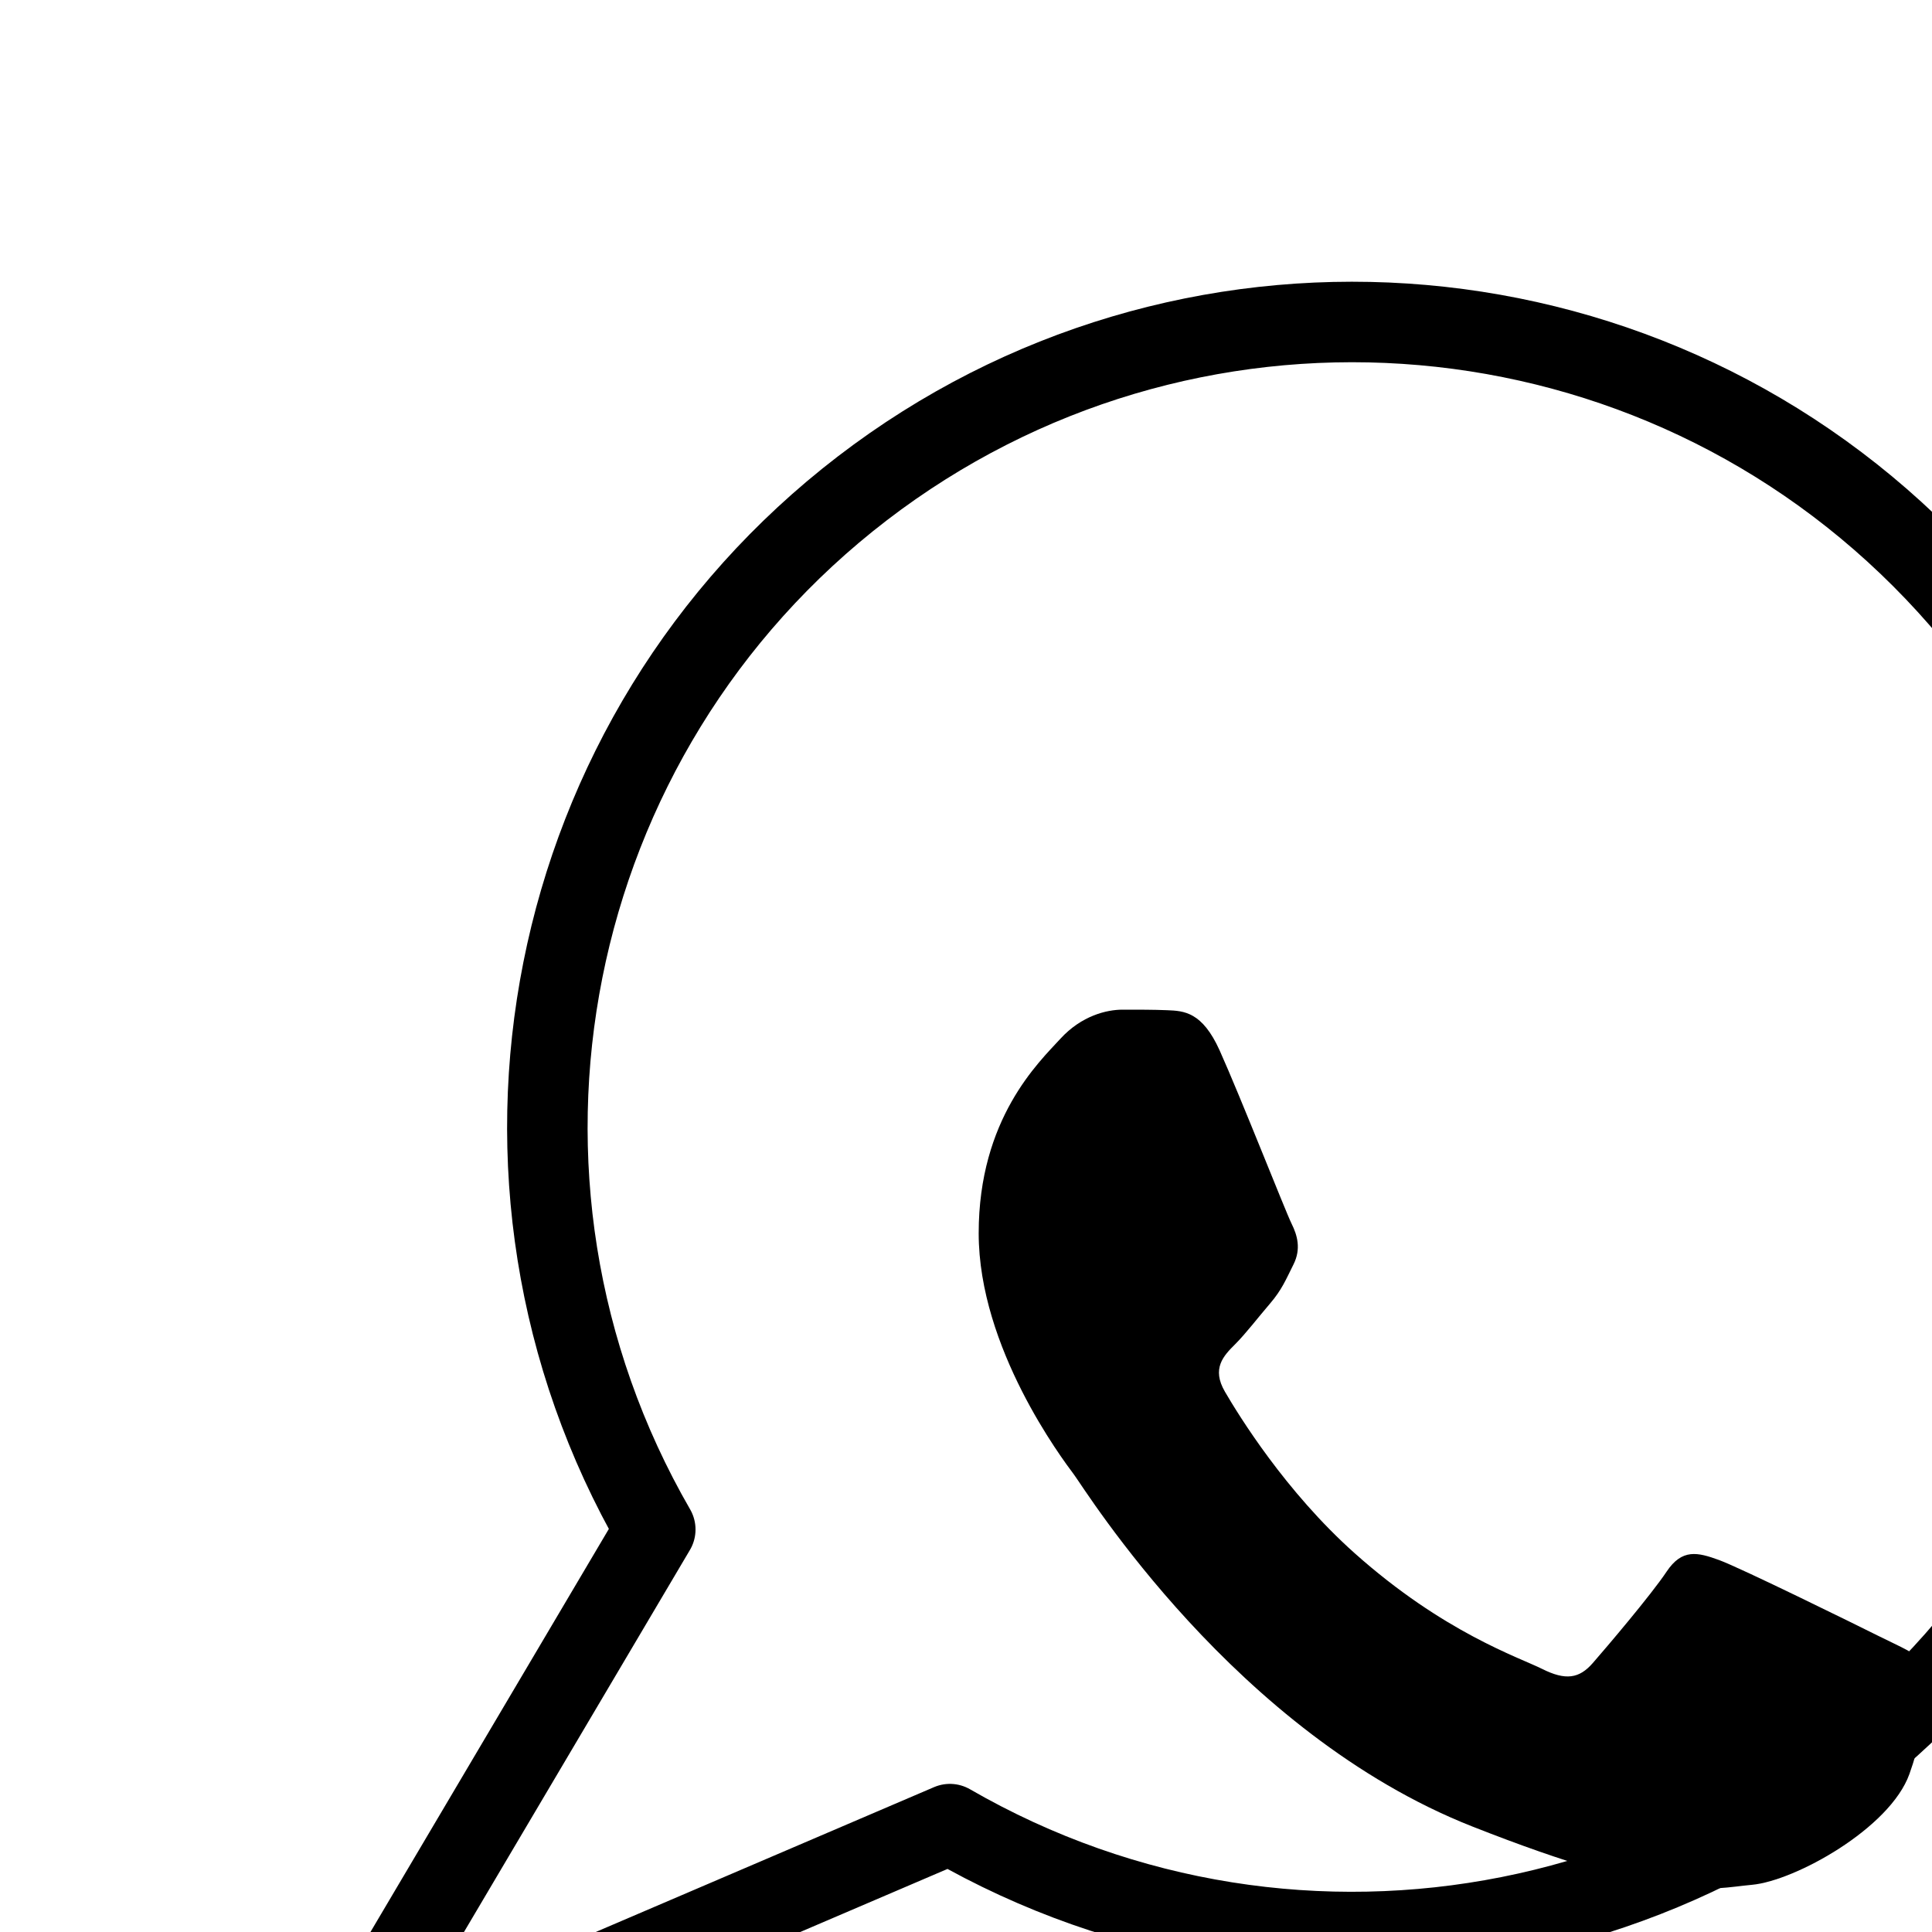
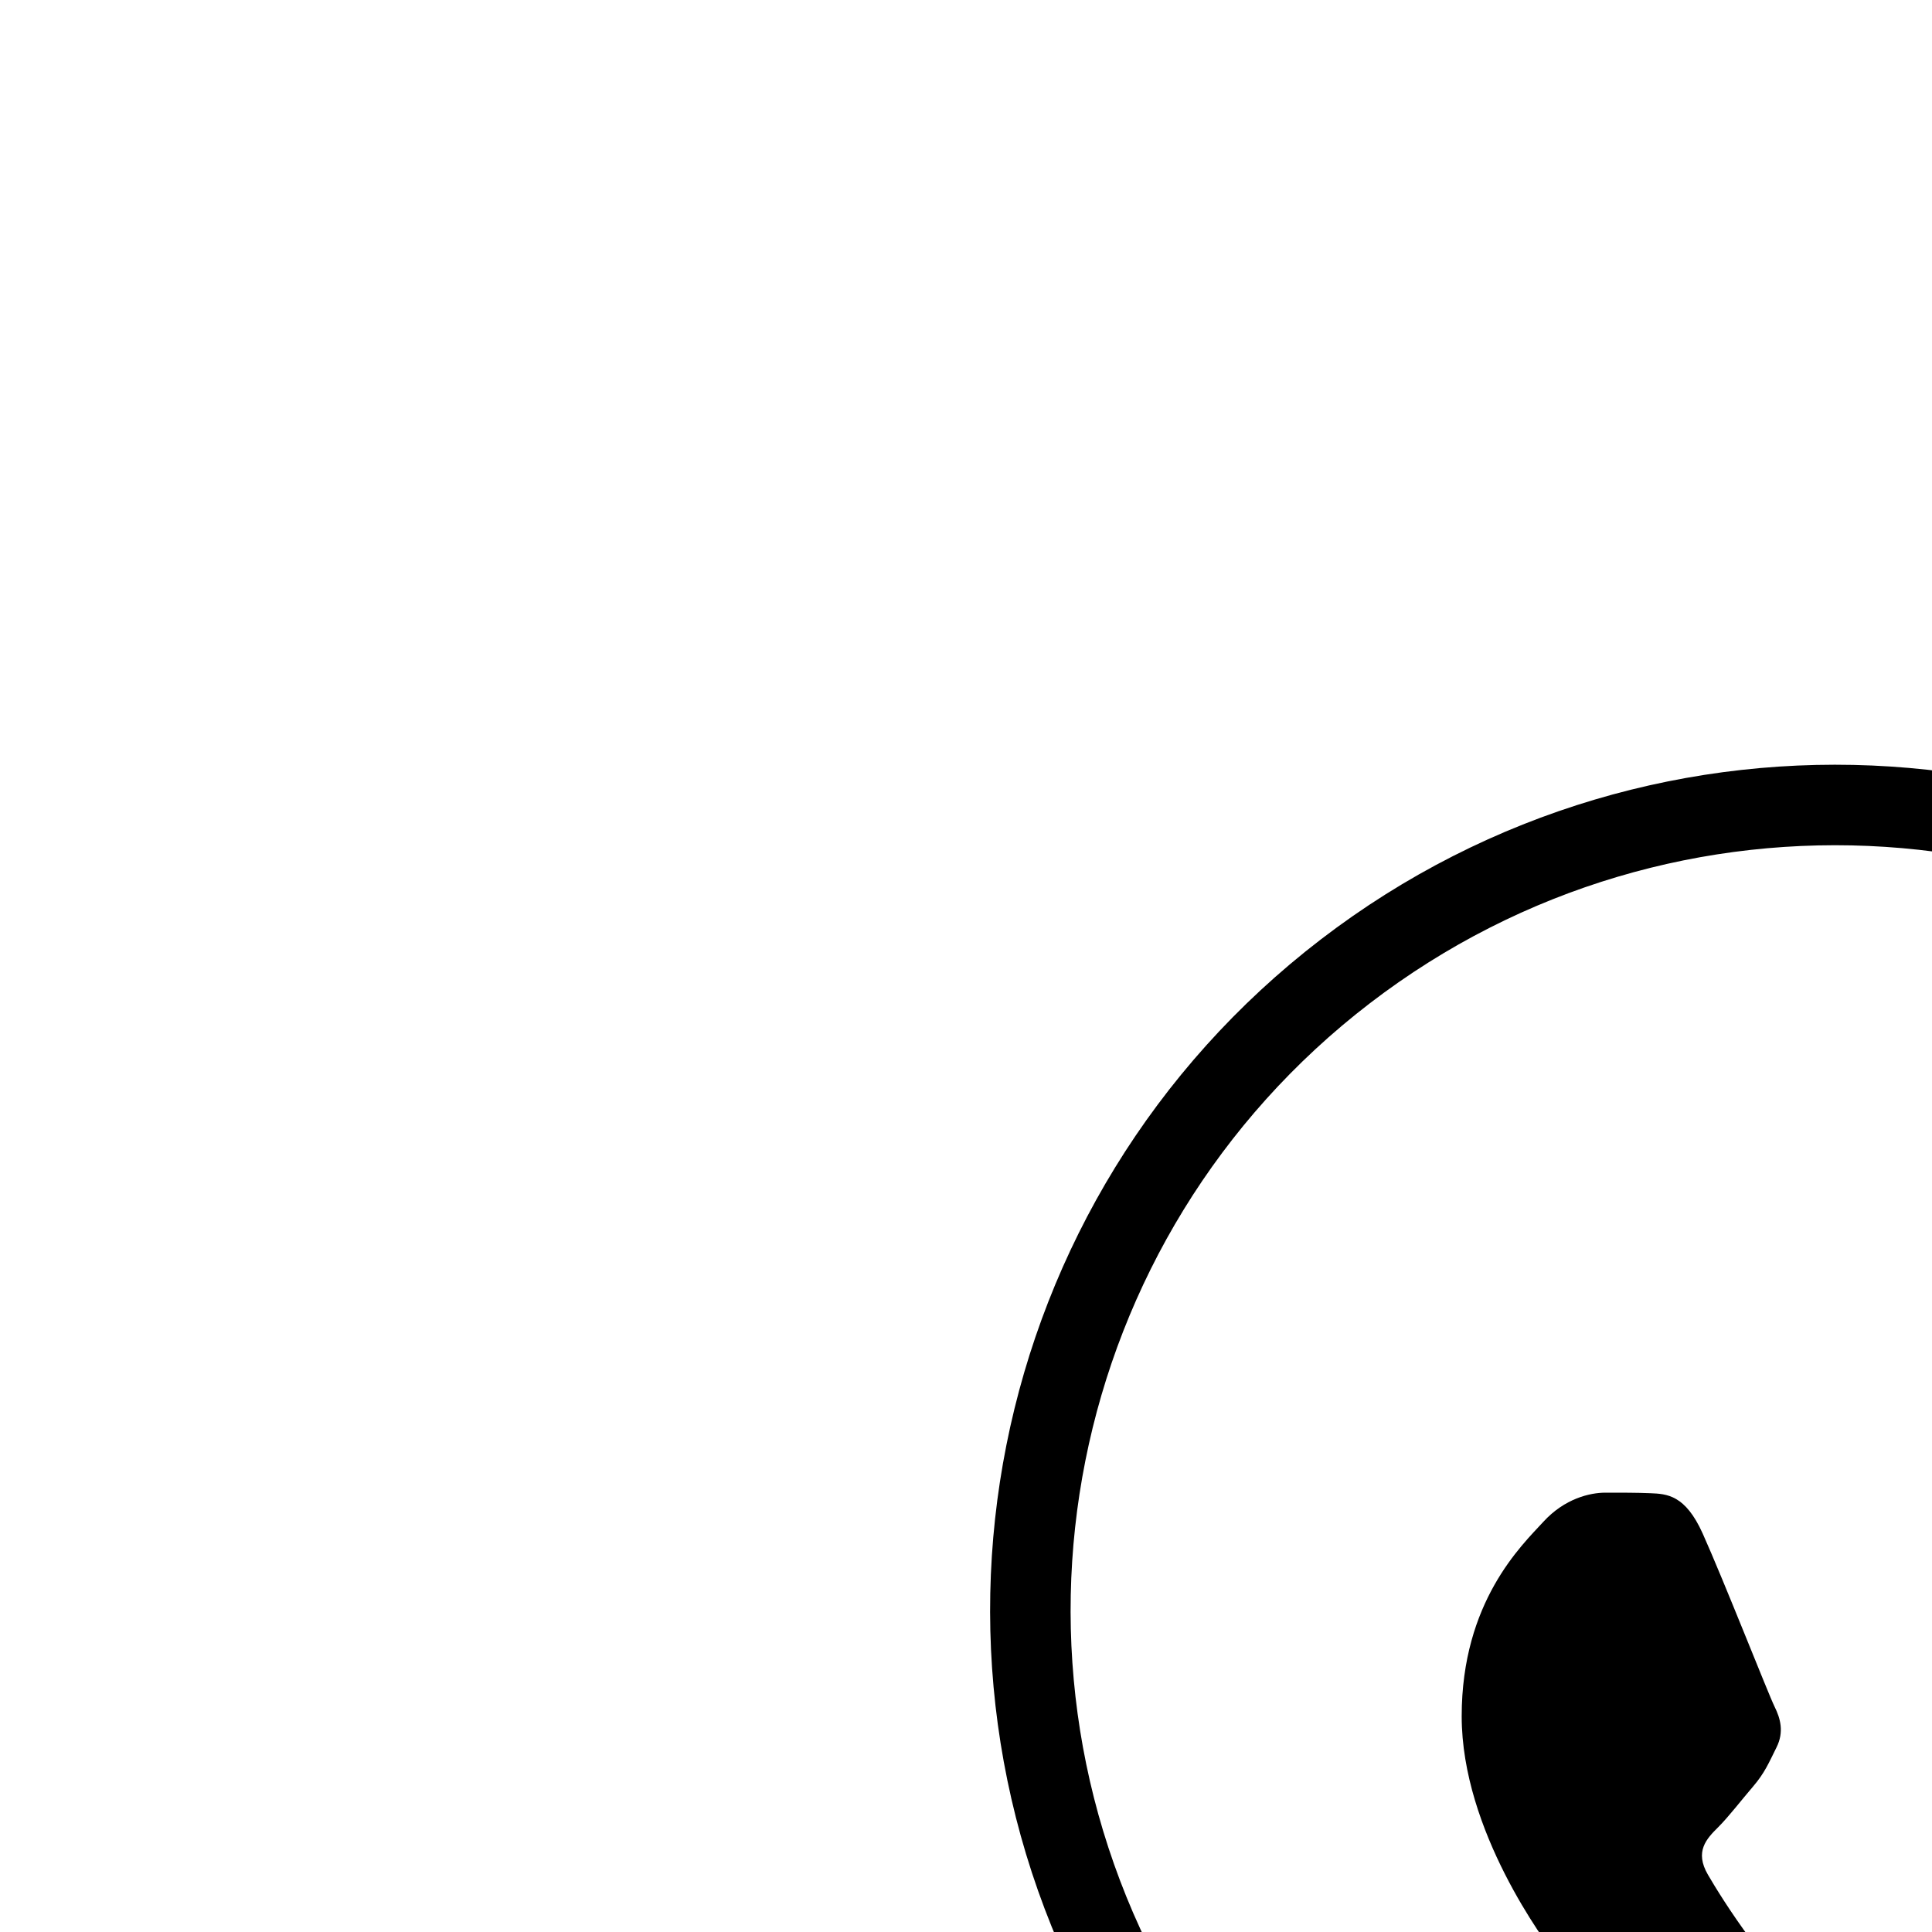
- <svg xmlns="http://www.w3.org/2000/svg" width="36" height="36" viewBox="0 0 60 60" fill="none" stroke="currentColor" stroke-width="2.5" stroke-linecap="round" stroke-linejoin="round">
+ <svg xmlns="http://www.w3.org/2000/svg" width="36" height="36" viewBox="-15 -15 60 60" fill="none" stroke="currentColor" stroke-width="2.5" stroke-linecap="round" stroke-linejoin="round">
  <path d="M 20.35 47.5 A 25 25 0 1 1 29.5 56.65 L 10 65 Z" />
  <path d="M 37.878 32.624 c -0.543 -1.206 -1.113 -1.23 -1.63 -1.251 c -0.422 -0.018 -0.905 -0.017 -1.388 -0.017 c -0.483 0 -1.268 0.181 -1.931 0.906 c -0.664 0.725 -2.535 2.477 -2.535 6.039 c 0 3.563 2.595 7.006 2.957 7.49 c 0.362 0.483 5.01 8.028 12.37 10.931 c 6.118 2.412 7.362 1.933 8.69 1.812 c 1.328 -0.121 4.285 -1.751 4.888 -3.442 c 0.604 -1.691 0.604 -3.14 0.423 -3.443 c -0.181 -0.302 -0.664 -0.483 -1.388 -0.845 c -0.724 -0.362 -4.285 -2.114 -4.948 -2.356 c -0.664 -0.241 -1.147 -0.362 -1.63 0.363 c -0.483 0.724 -1.87 2.355 -2.292 2.838 c -0.422 0.484 -0.845 0.544 -1.569 0.182 c -0.724 -0.363 -3.057 -1.127 -5.824 -3.594 c -2.153 -1.92 -3.606 -4.29 -4.029 -5.015 c -0.422 -0.724 -0.045 -1.116 0.318 -1.477 c 0.325 -0.324 0.724 -0.846 1.087 -1.268 c 0.361 -0.423 0.482 -0.725 0.723 -1.208 c 0.242 -0.483 0.121 -0.906 -0.06 -1.269 C 39.929 37.637 38.522 34.056 37.878 32.624" fill="currentColor" stroke="none" />
</svg>
